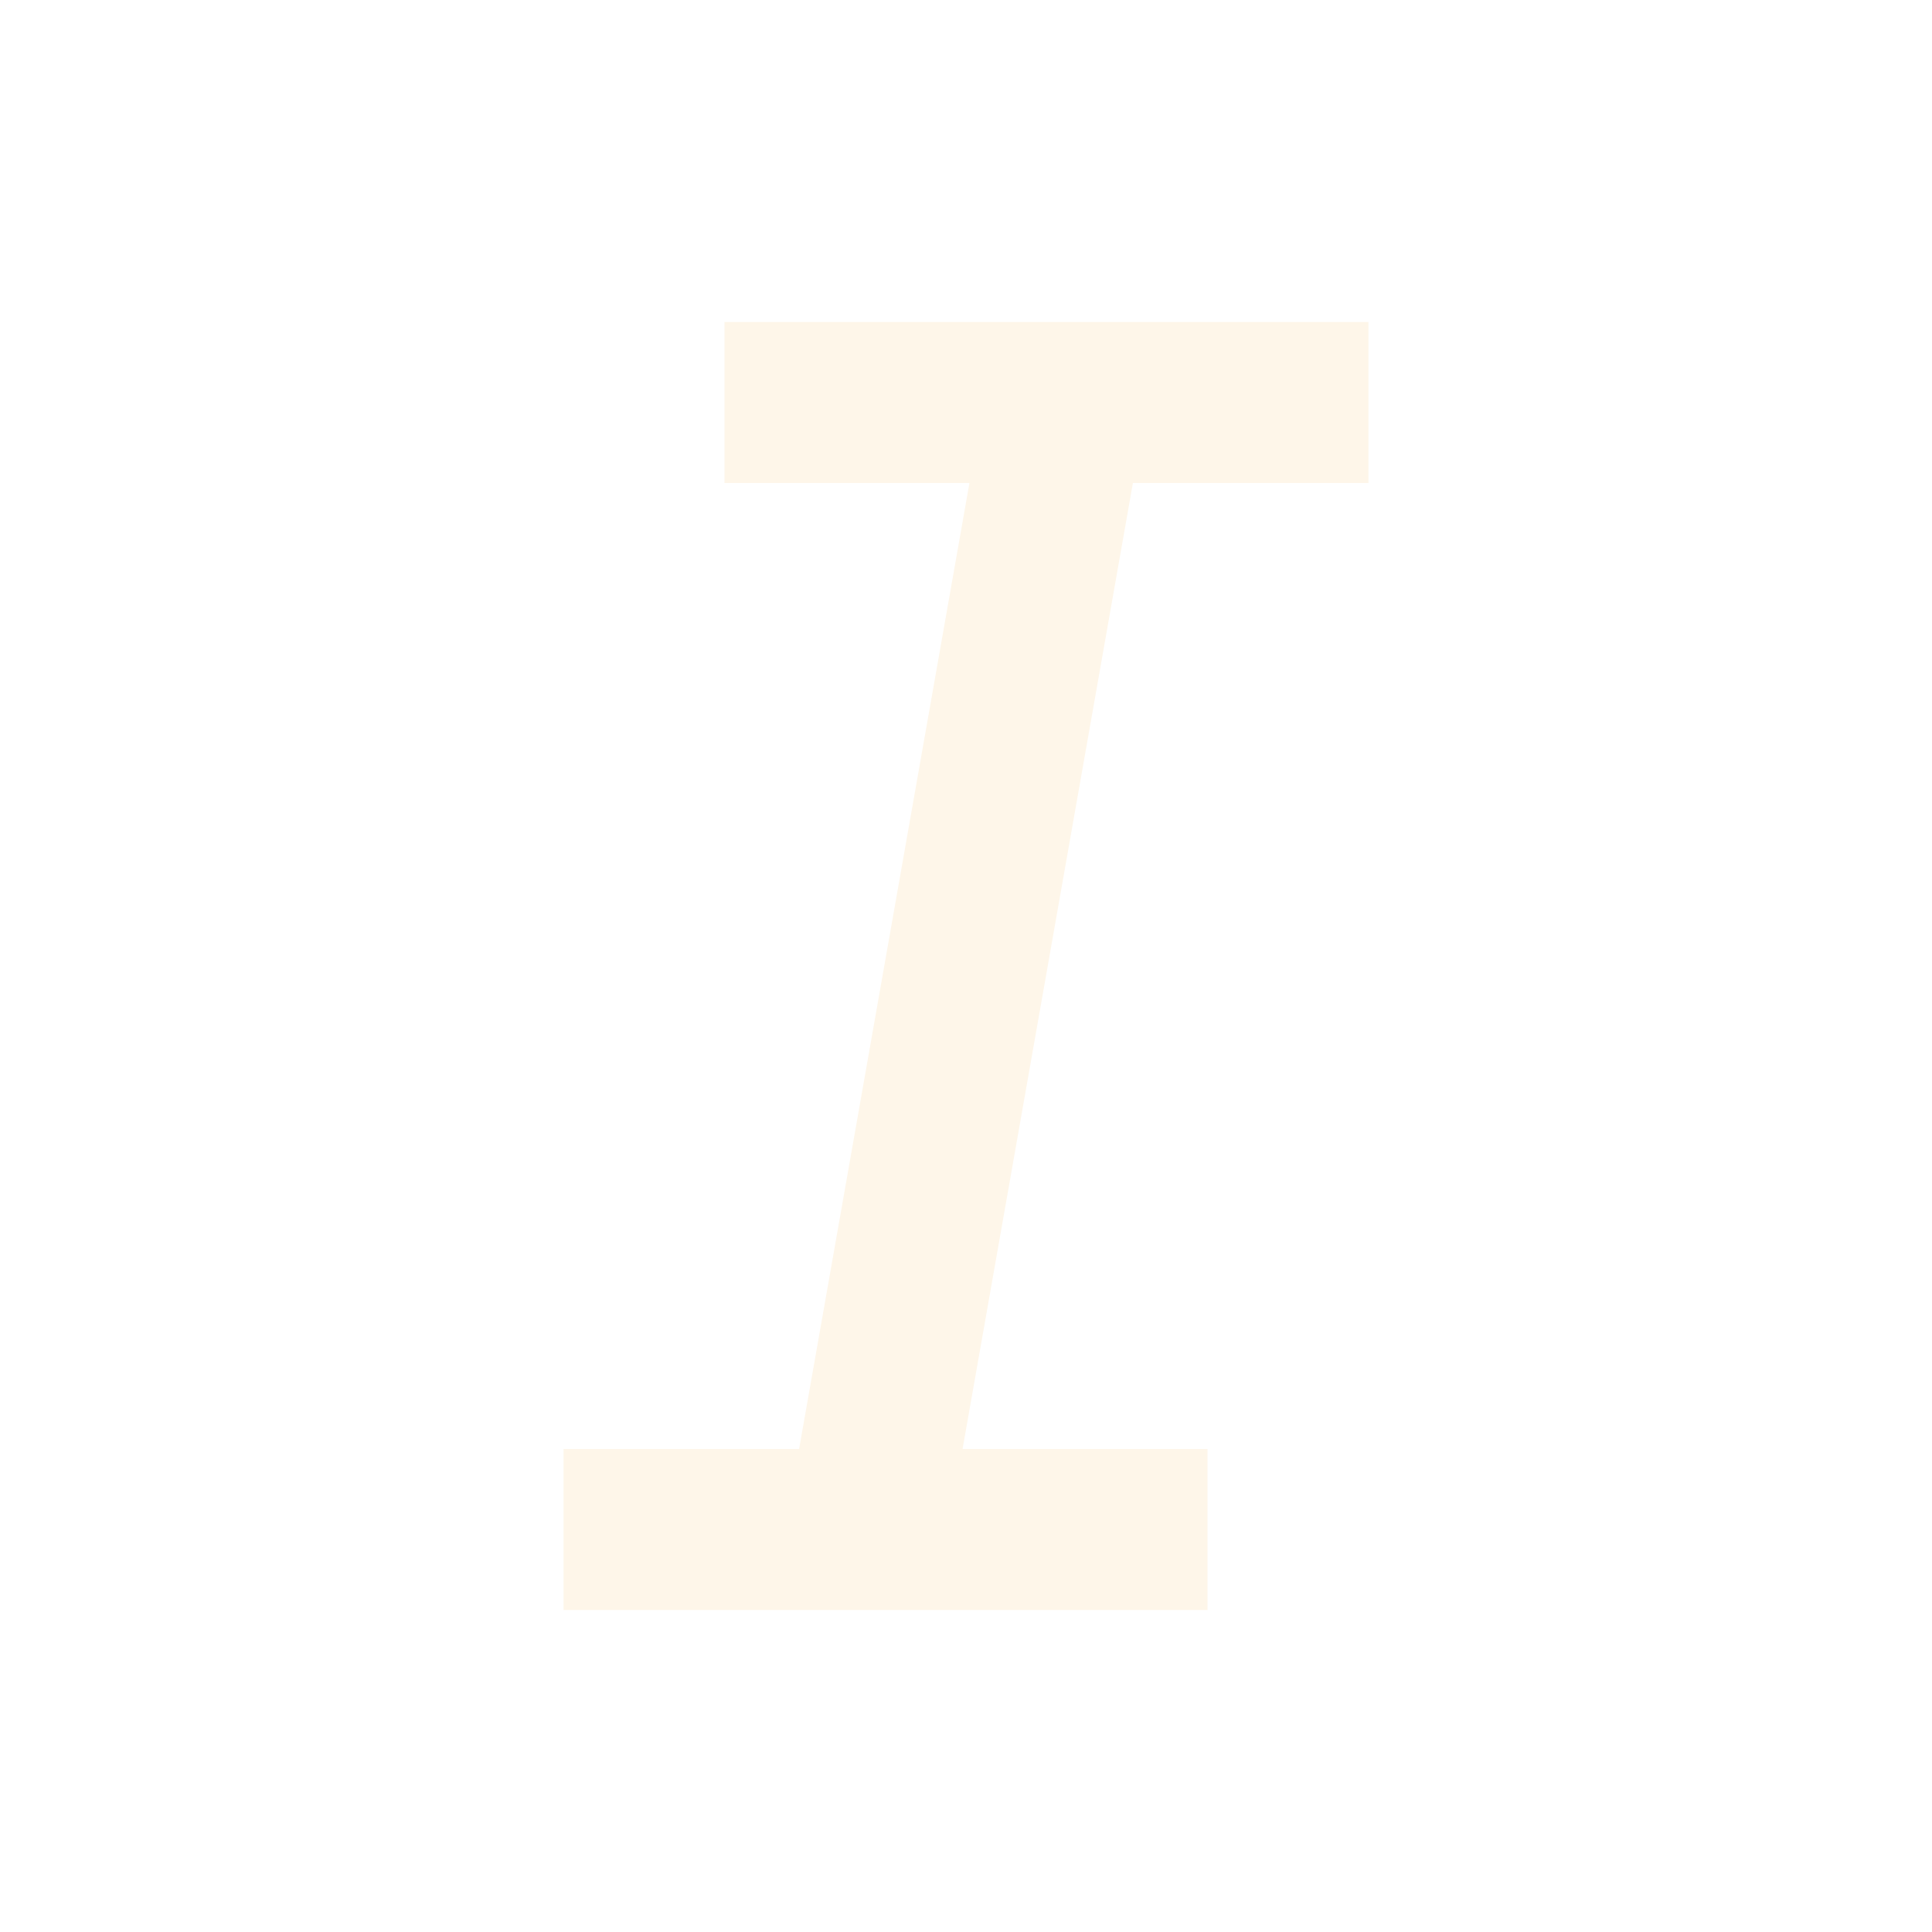
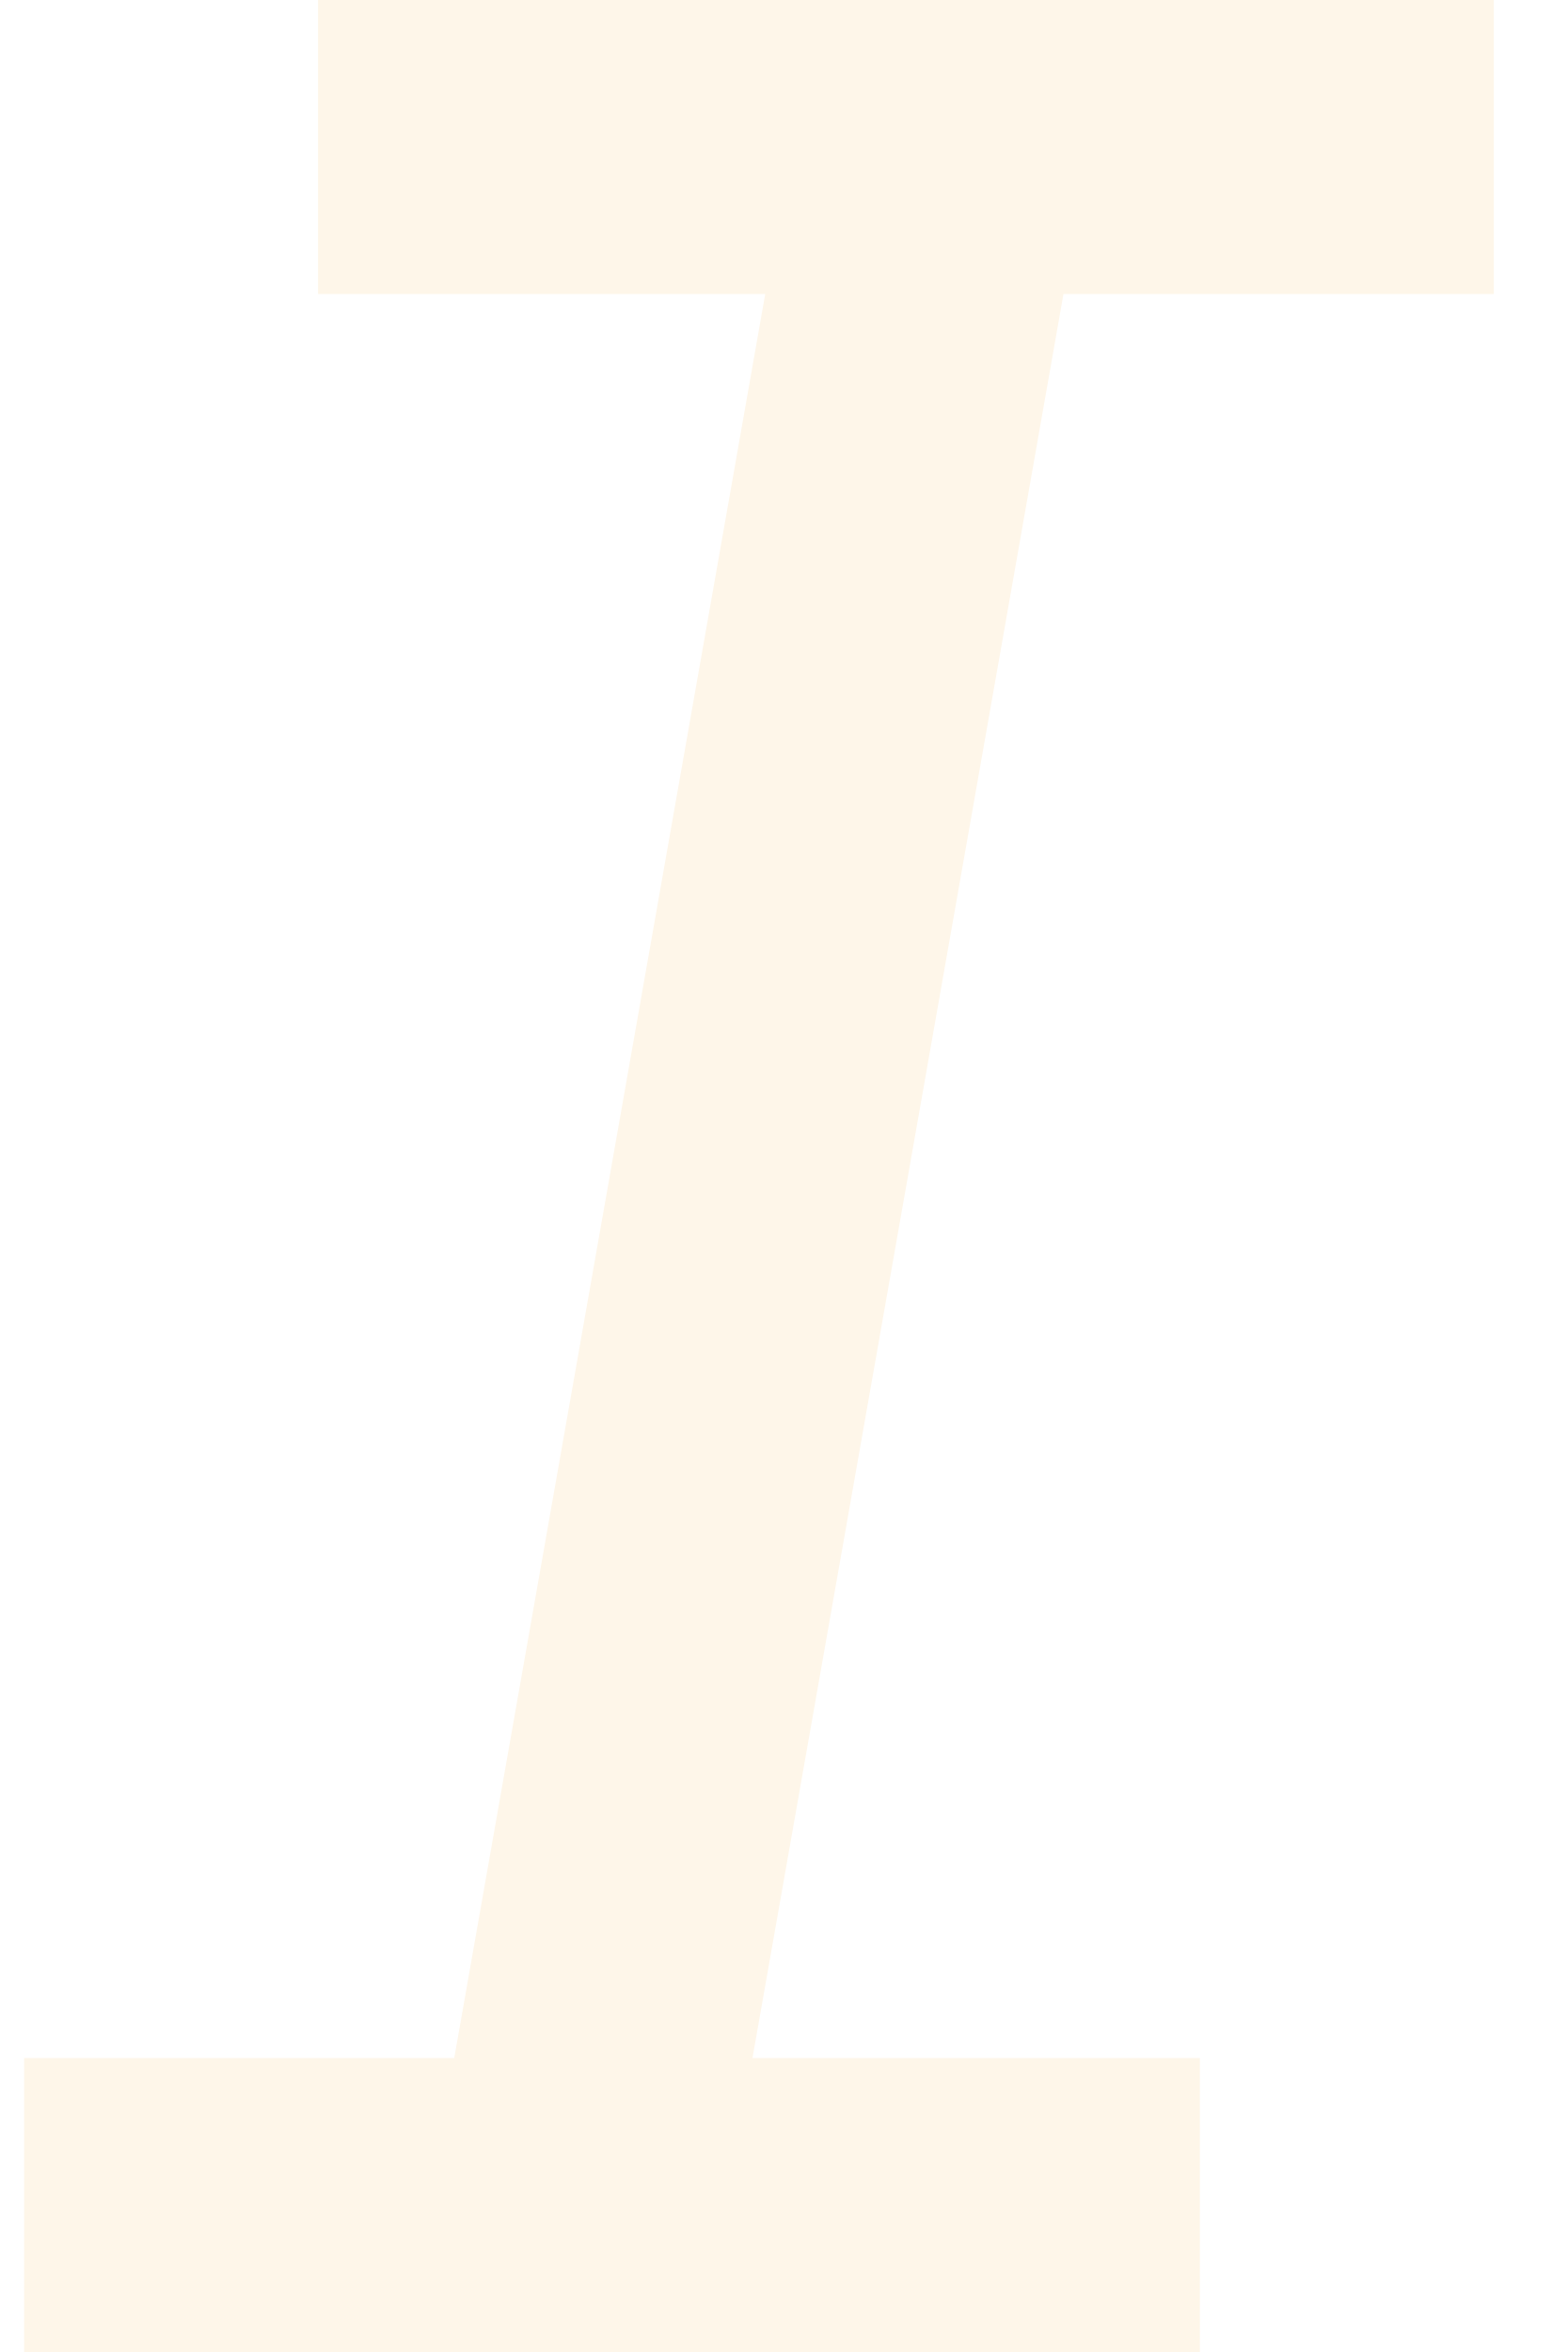
- <svg xmlns="http://www.w3.org/2000/svg" width="18" height="18" viewBox="0 0 18 18" fill="none">
-   <path d="M11.25 15H5.25V13.5H7.445L9.032 4.5H6.75V3H12.75V4.5H10.555L8.968 13.5H11.25V15Z" fill="#FEF6E9" />
+ <svg xmlns="http://www.w3.org/2000/svg" width="8" height="12" viewBox="0 0 8 12" fill="none">
+   <path d="M6.123 12H0.123V10.5H2.318L3.905 1.5H1.623V0H7.623V1.5H5.427L3.84 10.5H6.123V12Z" fill="#FEF6E9" />
</svg>
